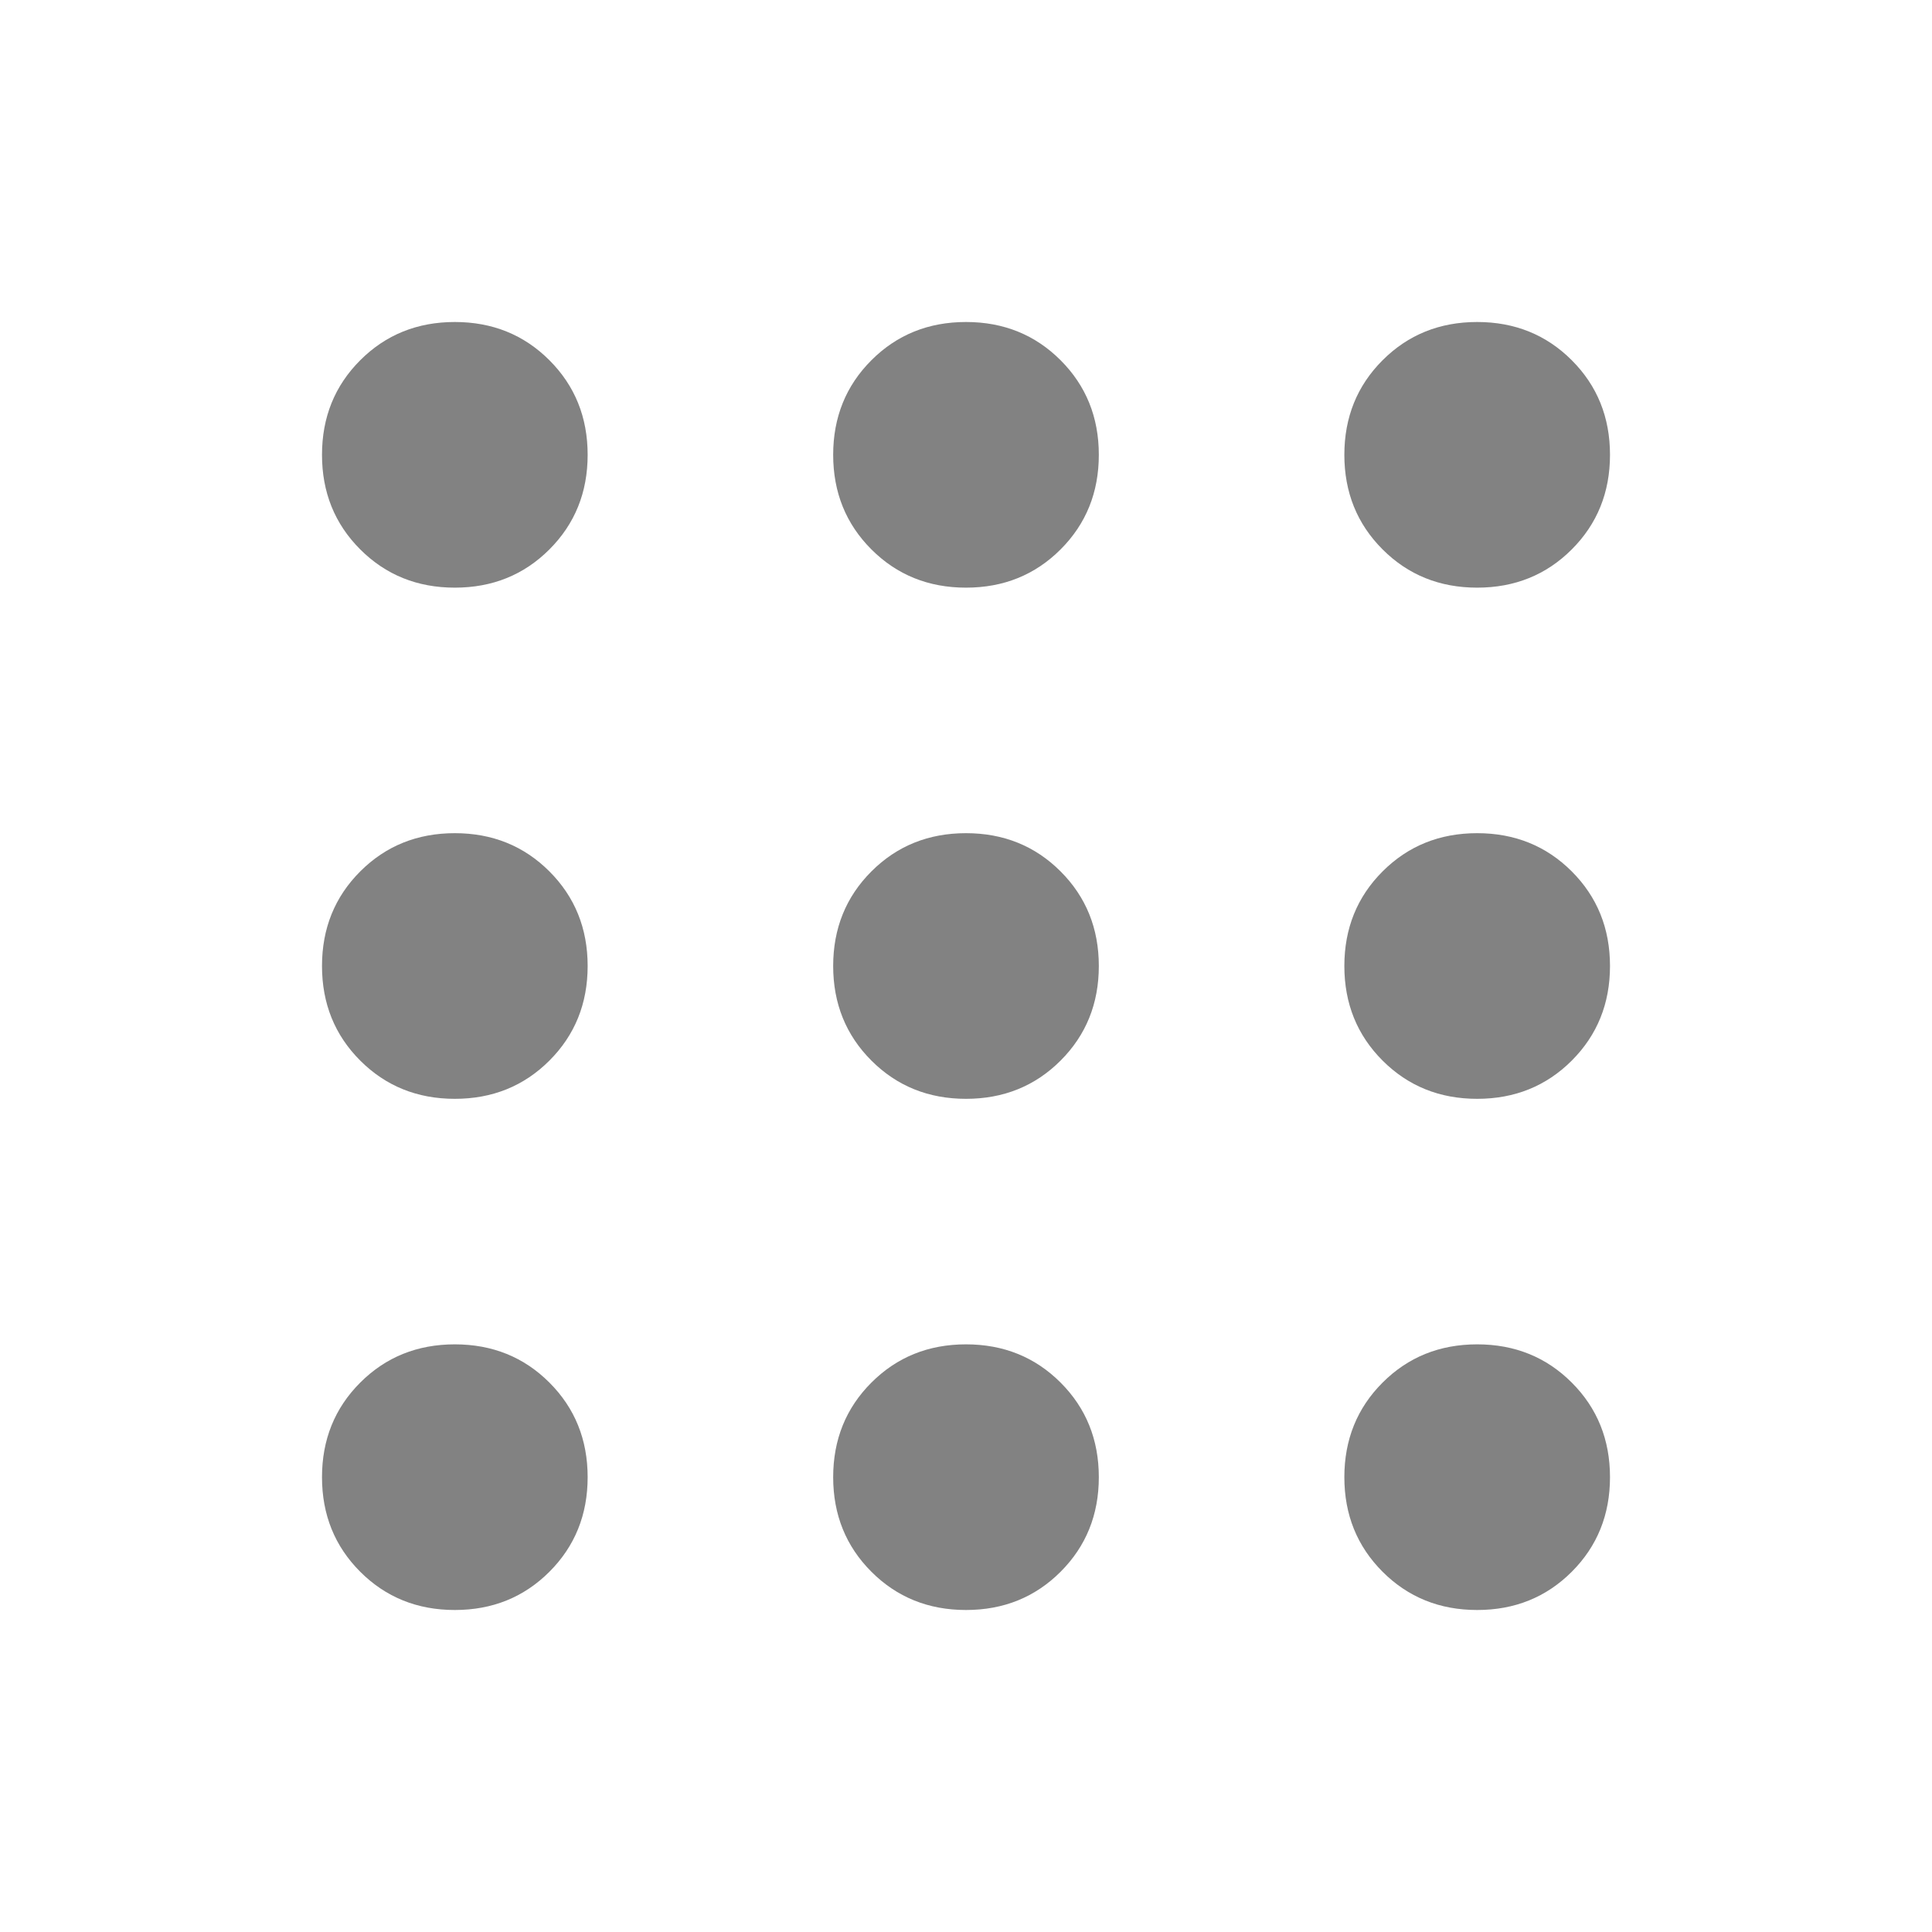
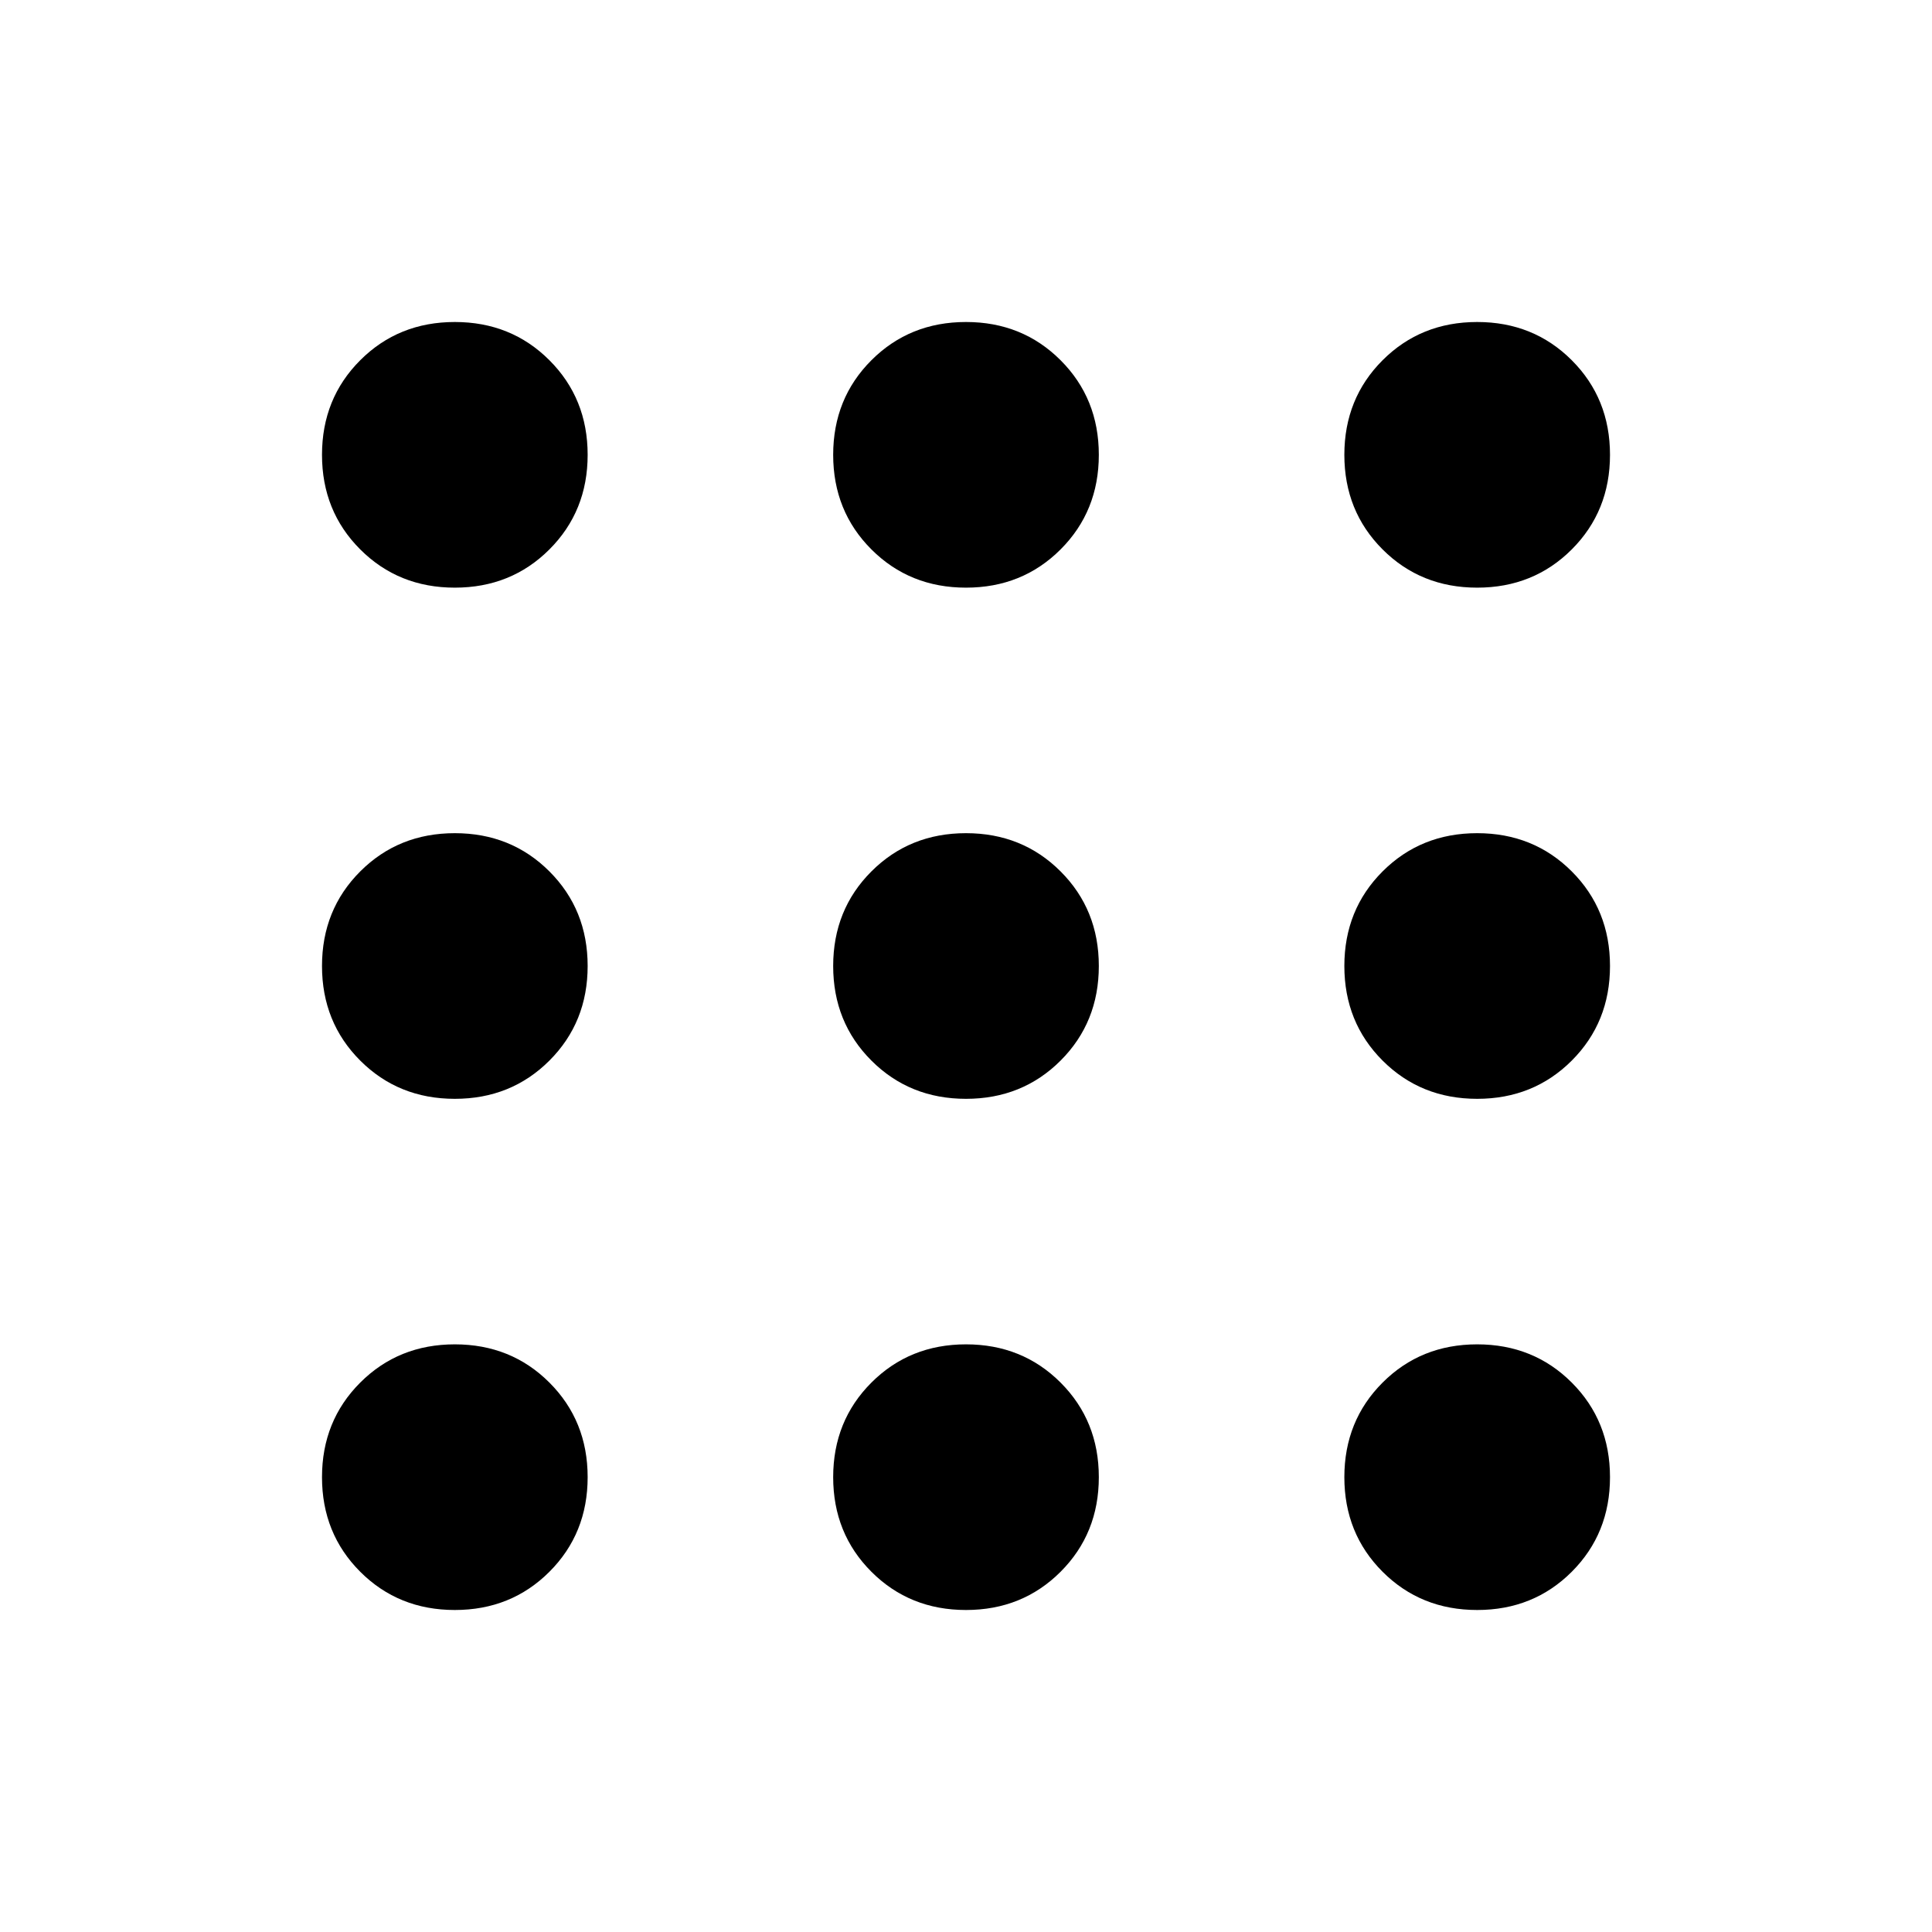
<svg xmlns="http://www.w3.org/2000/svg" width="48" height="48" viewBox="0 0 48 48" fill="none">
  <mask id="mask0_1593_165" style="mask-type:alpha" maskUnits="userSpaceOnUse" x="0" y="0" width="48" height="48">
    <rect width="48" height="48" fill="#D9D9D9" />
  </mask>
  <g mask="url(#mask0_1593_165)">
-     <path d="M8.95 39.05C8.317 38.417 8 37.633 8 36.7C8 35.767 8.317 34.983 8.95 34.35C9.583 33.717 10.367 33.4 11.3 33.4C12.233 33.4 13.017 33.717 13.65 34.35C14.283 34.983 14.6 35.767 14.6 36.7C14.6 37.633 14.283 38.417 13.65 39.05C13.017 39.683 12.233 40 11.3 40C10.367 40 9.583 39.683 8.95 39.05ZM21.65 39.05C21.017 38.417 20.7 37.633 20.7 36.7C20.7 35.767 21.017 34.983 21.65 34.35C22.283 33.717 23.067 33.4 24 33.4C24.933 33.4 25.717 33.717 26.35 34.35C26.983 34.983 27.3 35.767 27.3 36.7C27.3 37.633 26.983 38.417 26.35 39.05C25.717 39.683 24.933 40 24 40C23.067 40 22.283 39.683 21.65 39.05ZM34.35 39.05C33.717 38.417 33.4 37.633 33.4 36.7C33.4 35.767 33.717 34.983 34.35 34.35C34.983 33.717 35.767 33.4 36.7 33.4C37.633 33.4 38.417 33.717 39.05 34.35C39.683 34.983 40 35.767 40 36.7C40 37.633 39.683 38.417 39.05 39.05C38.417 39.683 37.633 40 36.7 40C35.767 40 34.983 39.683 34.35 39.05ZM8.95 26.35C8.317 25.717 8 24.933 8 24C8 23.067 8.317 22.283 8.95 21.65C9.583 21.017 10.367 20.7 11.3 20.7C12.233 20.7 13.017 21.017 13.65 21.65C14.283 22.283 14.6 23.067 14.6 24C14.6 24.933 14.283 25.717 13.65 26.35C13.017 26.983 12.233 27.3 11.3 27.3C10.367 27.3 9.583 26.983 8.95 26.35ZM21.65 26.35C21.017 25.717 20.7 24.933 20.7 24C20.7 23.067 21.017 22.283 21.65 21.65C22.283 21.017 23.067 20.7 24 20.7C24.933 20.7 25.717 21.017 26.35 21.65C26.983 22.283 27.3 23.067 27.3 24C27.3 24.933 26.983 25.717 26.35 26.35C25.717 26.983 24.933 27.3 24 27.3C23.067 27.3 22.283 26.983 21.65 26.35ZM34.35 26.35C33.717 25.717 33.4 24.933 33.4 24C33.4 23.067 33.717 22.283 34.35 21.65C34.983 21.017 35.767 20.7 36.7 20.7C37.633 20.7 38.417 21.017 39.05 21.65C39.683 22.283 40 23.067 40 24C40 24.933 39.683 25.717 39.05 26.35C38.417 26.983 37.633 27.3 36.7 27.3C35.767 27.3 34.983 26.983 34.35 26.35ZM8.95 13.65C8.317 13.017 8 12.233 8 11.3C8 10.367 8.317 9.583 8.95 8.95C9.583 8.317 10.367 8 11.3 8C12.233 8 13.017 8.317 13.65 8.95C14.283 9.583 14.6 10.367 14.6 11.3C14.6 12.233 14.283 13.017 13.65 13.65C13.017 14.283 12.233 14.6 11.3 14.6C10.367 14.6 9.583 14.283 8.95 13.65ZM21.65 13.65C21.017 13.017 20.7 12.233 20.7 11.3C20.7 10.367 21.017 9.583 21.65 8.95C22.283 8.317 23.067 8 24 8C24.933 8 25.717 8.317 26.35 8.95C26.983 9.583 27.3 10.367 27.3 11.3C27.3 12.233 26.983 13.017 26.35 13.65C25.717 14.283 24.933 14.6 24 14.6C23.067 14.6 22.283 14.283 21.65 13.65ZM34.35 13.65C33.717 13.017 33.4 12.233 33.4 11.3C33.4 10.367 33.717 9.583 34.35 8.95C34.983 8.317 35.767 8 36.7 8C37.633 8 38.417 8.317 39.05 8.95C39.683 9.583 40 10.367 40 11.3C40 12.233 39.683 13.017 39.05 13.65C38.417 14.283 37.633 14.6 36.7 14.6C35.767 14.6 34.983 14.283 34.35 13.65Z" fill="#828282" />
+     <path d="M8.95 39.05C8.317 38.417 8 37.633 8 36.7C8 35.767 8.317 34.983 8.95 34.35C9.583 33.717 10.367 33.4 11.3 33.4C12.233 33.4 13.017 33.717 13.65 34.35C14.283 34.983 14.6 35.767 14.6 36.7C14.6 37.633 14.283 38.417 13.65 39.05C13.017 39.683 12.233 40 11.3 40C10.367 40 9.583 39.683 8.95 39.05ZM21.65 39.05C21.017 38.417 20.7 37.633 20.7 36.7C20.7 35.767 21.017 34.983 21.65 34.35C22.283 33.717 23.067 33.4 24 33.4C24.933 33.4 25.717 33.717 26.35 34.35C26.983 34.983 27.3 35.767 27.3 36.7C27.3 37.633 26.983 38.417 26.35 39.05C25.717 39.683 24.933 40 24 40C23.067 40 22.283 39.683 21.65 39.05ZM34.35 39.05C33.717 38.417 33.4 37.633 33.4 36.7C33.4 35.767 33.717 34.983 34.35 34.35C34.983 33.717 35.767 33.4 36.7 33.4C37.633 33.4 38.417 33.717 39.05 34.35C39.683 34.983 40 35.767 40 36.7C40 37.633 39.683 38.417 39.05 39.05C38.417 39.683 37.633 40 36.7 40C35.767 40 34.983 39.683 34.35 39.05ZM8.95 26.35C8.317 25.717 8 24.933 8 24C8 23.067 8.317 22.283 8.95 21.65C9.583 21.017 10.367 20.7 11.3 20.7C12.233 20.7 13.017 21.017 13.65 21.65C14.283 22.283 14.6 23.067 14.6 24C14.6 24.933 14.283 25.717 13.65 26.35C13.017 26.983 12.233 27.3 11.3 27.3C10.367 27.3 9.583 26.983 8.95 26.35ZM21.65 26.35C21.017 25.717 20.7 24.933 20.7 24C20.7 23.067 21.017 22.283 21.65 21.65C22.283 21.017 23.067 20.7 24 20.7C24.933 20.7 25.717 21.017 26.35 21.65C26.983 22.283 27.3 23.067 27.3 24C27.3 24.933 26.983 25.717 26.35 26.35C25.717 26.983 24.933 27.3 24 27.3C23.067 27.3 22.283 26.983 21.65 26.35ZM34.35 26.35C33.717 25.717 33.4 24.933 33.4 24C33.4 23.067 33.717 22.283 34.35 21.65C34.983 21.017 35.767 20.7 36.7 20.7C37.633 20.7 38.417 21.017 39.05 21.65C39.683 22.283 40 23.067 40 24C40 24.933 39.683 25.717 39.05 26.35C38.417 26.983 37.633 27.3 36.7 27.3C35.767 27.3 34.983 26.983 34.35 26.35ZM8.95 13.65C8.317 13.017 8 12.233 8 11.3C8 10.367 8.317 9.583 8.95 8.95C9.583 8.317 10.367 8 11.3 8C12.233 8 13.017 8.317 13.65 8.95C14.283 9.583 14.6 10.367 14.6 11.3C14.6 12.233 14.283 13.017 13.65 13.65C13.017 14.283 12.233 14.6 11.3 14.6C10.367 14.6 9.583 14.283 8.95 13.65ZM21.65 13.65C21.017 13.017 20.7 12.233 20.7 11.3C20.7 10.367 21.017 9.583 21.65 8.95C22.283 8.317 23.067 8 24 8C24.933 8 25.717 8.317 26.35 8.95C26.983 9.583 27.3 10.367 27.3 11.3C27.3 12.233 26.983 13.017 26.35 13.65C25.717 14.283 24.933 14.6 24 14.6C23.067 14.6 22.283 14.283 21.65 13.65ZM34.35 13.65C33.717 13.017 33.4 12.233 33.4 11.3C33.4 10.367 33.717 9.583 34.35 8.95C34.983 8.317 35.767 8 36.7 8C37.633 8 38.417 8.317 39.05 8.95C39.683 9.583 40 10.367 40 11.3C40 12.233 39.683 13.017 39.05 13.65C38.417 14.283 37.633 14.6 36.7 14.6C35.767 14.6 34.983 14.283 34.35 13.65Z" fill="currentColor" />
  </g>
</svg>
